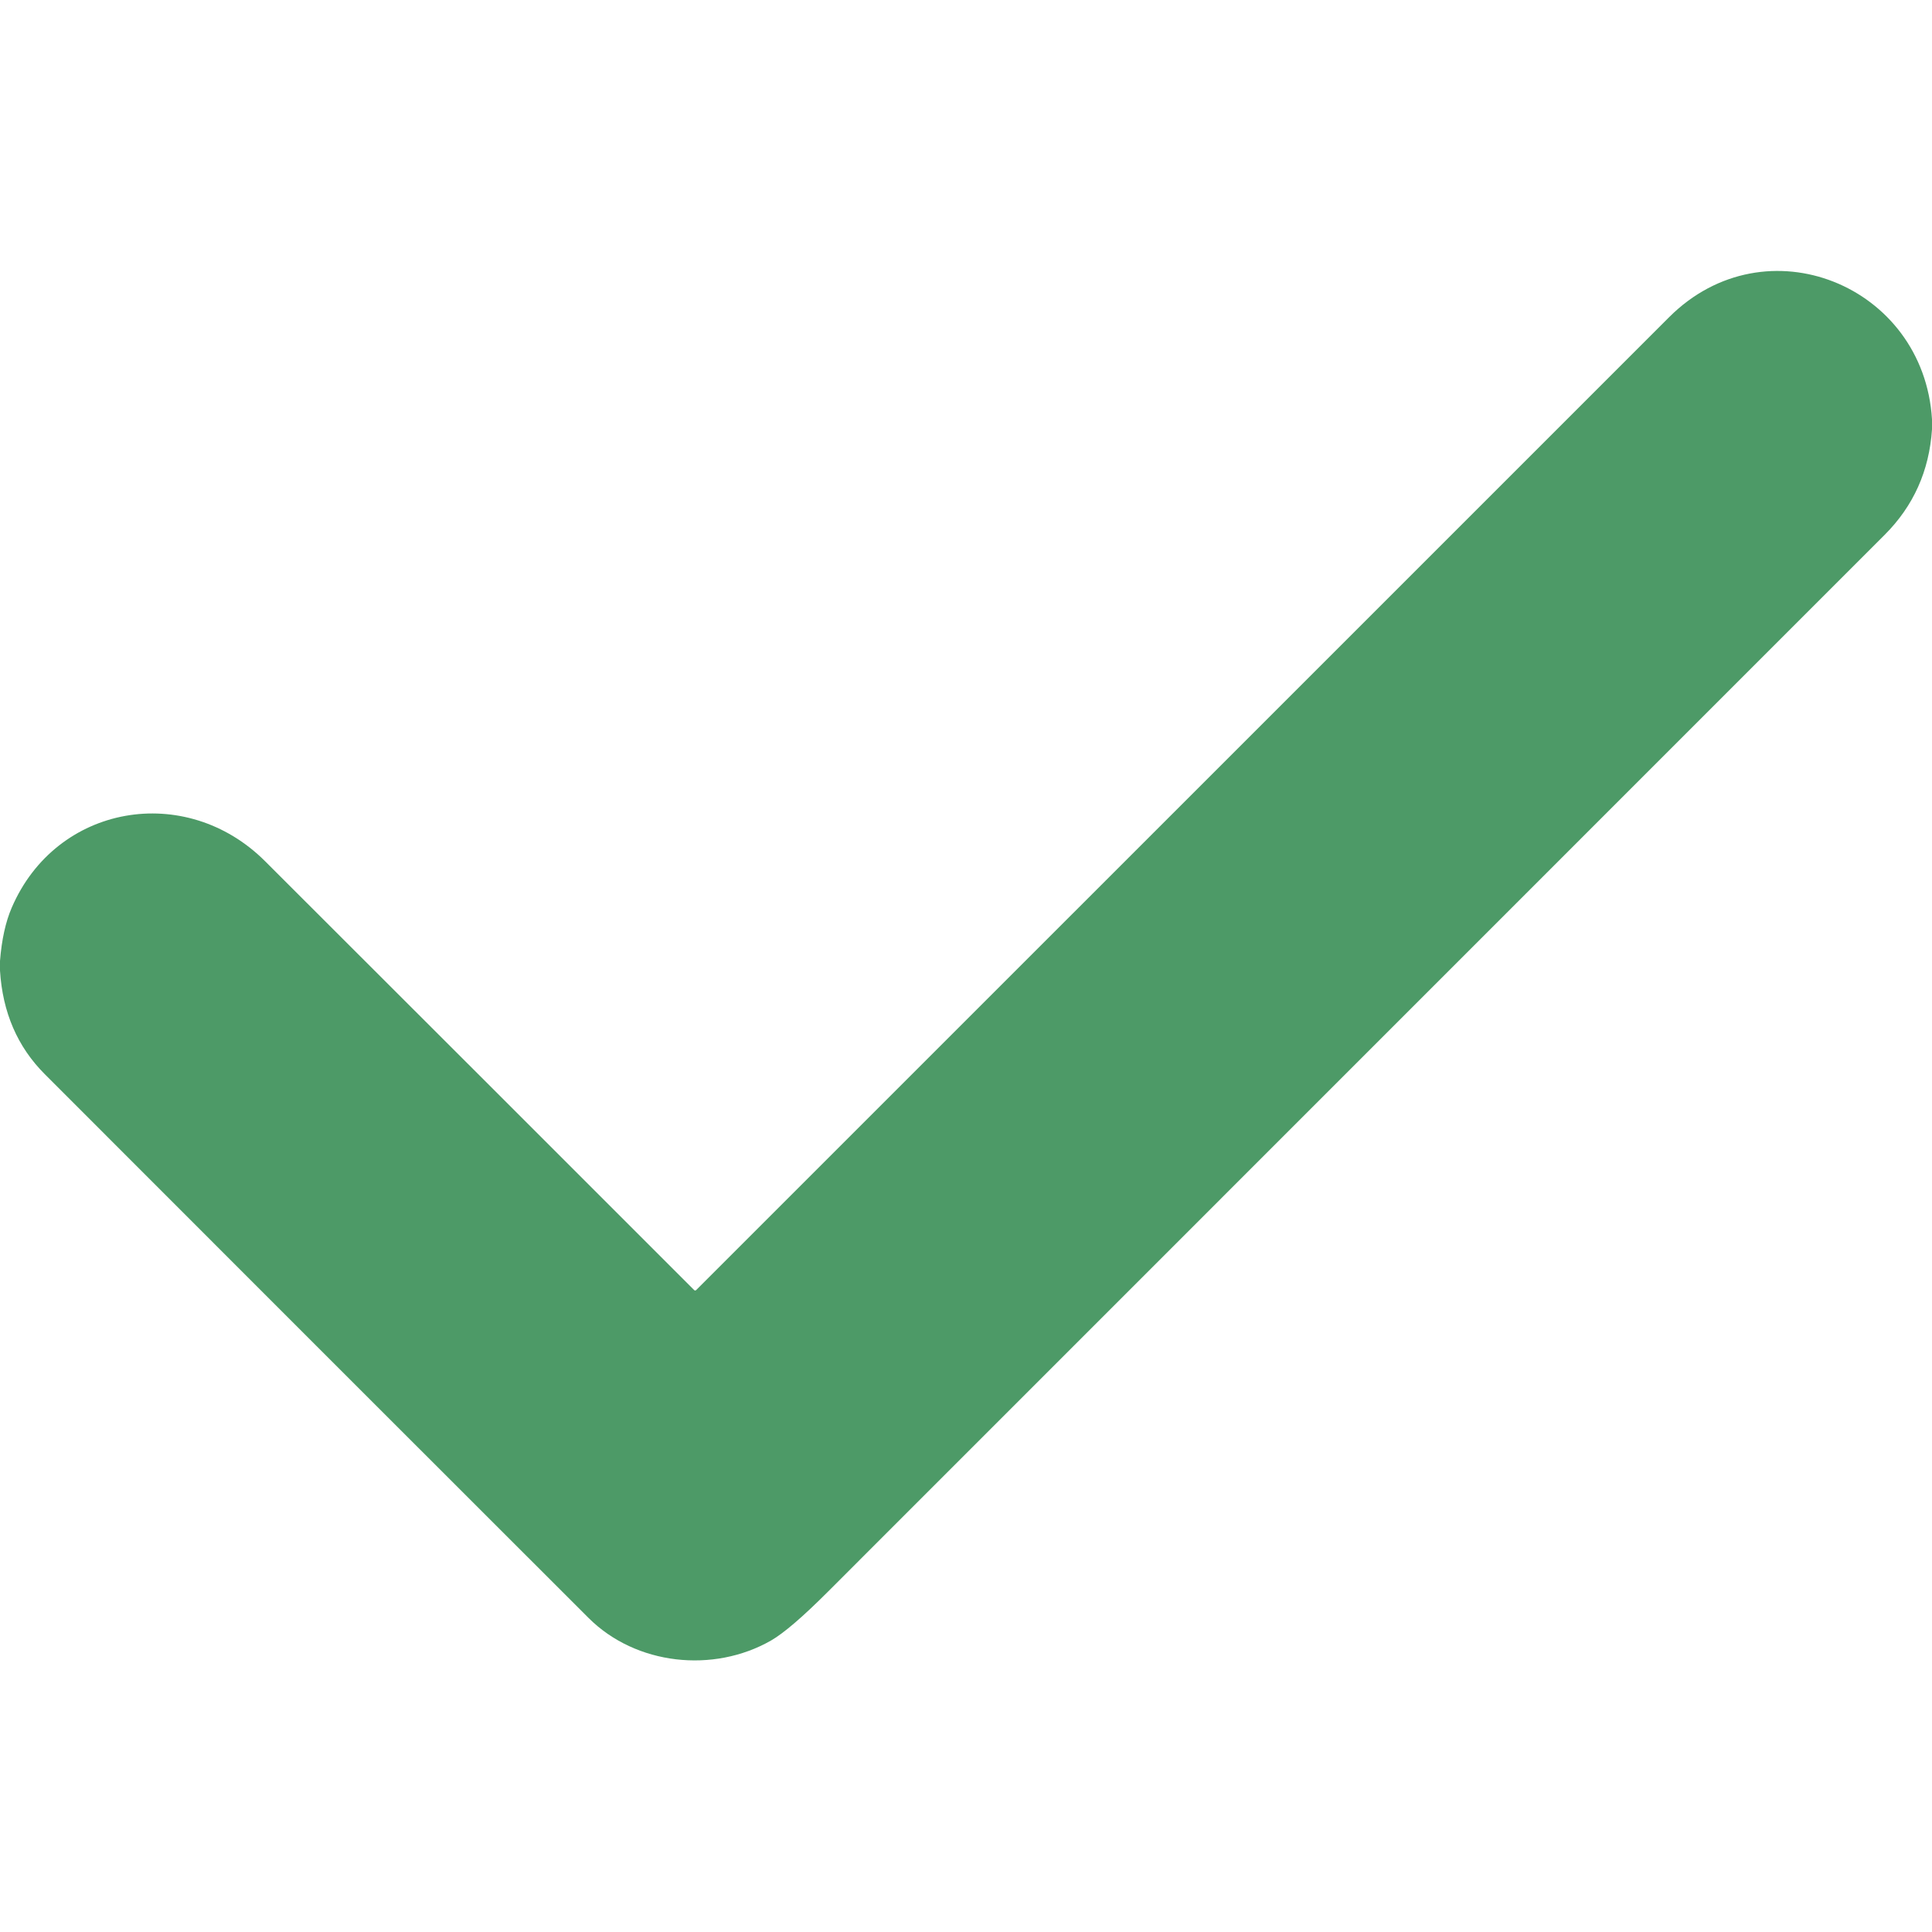
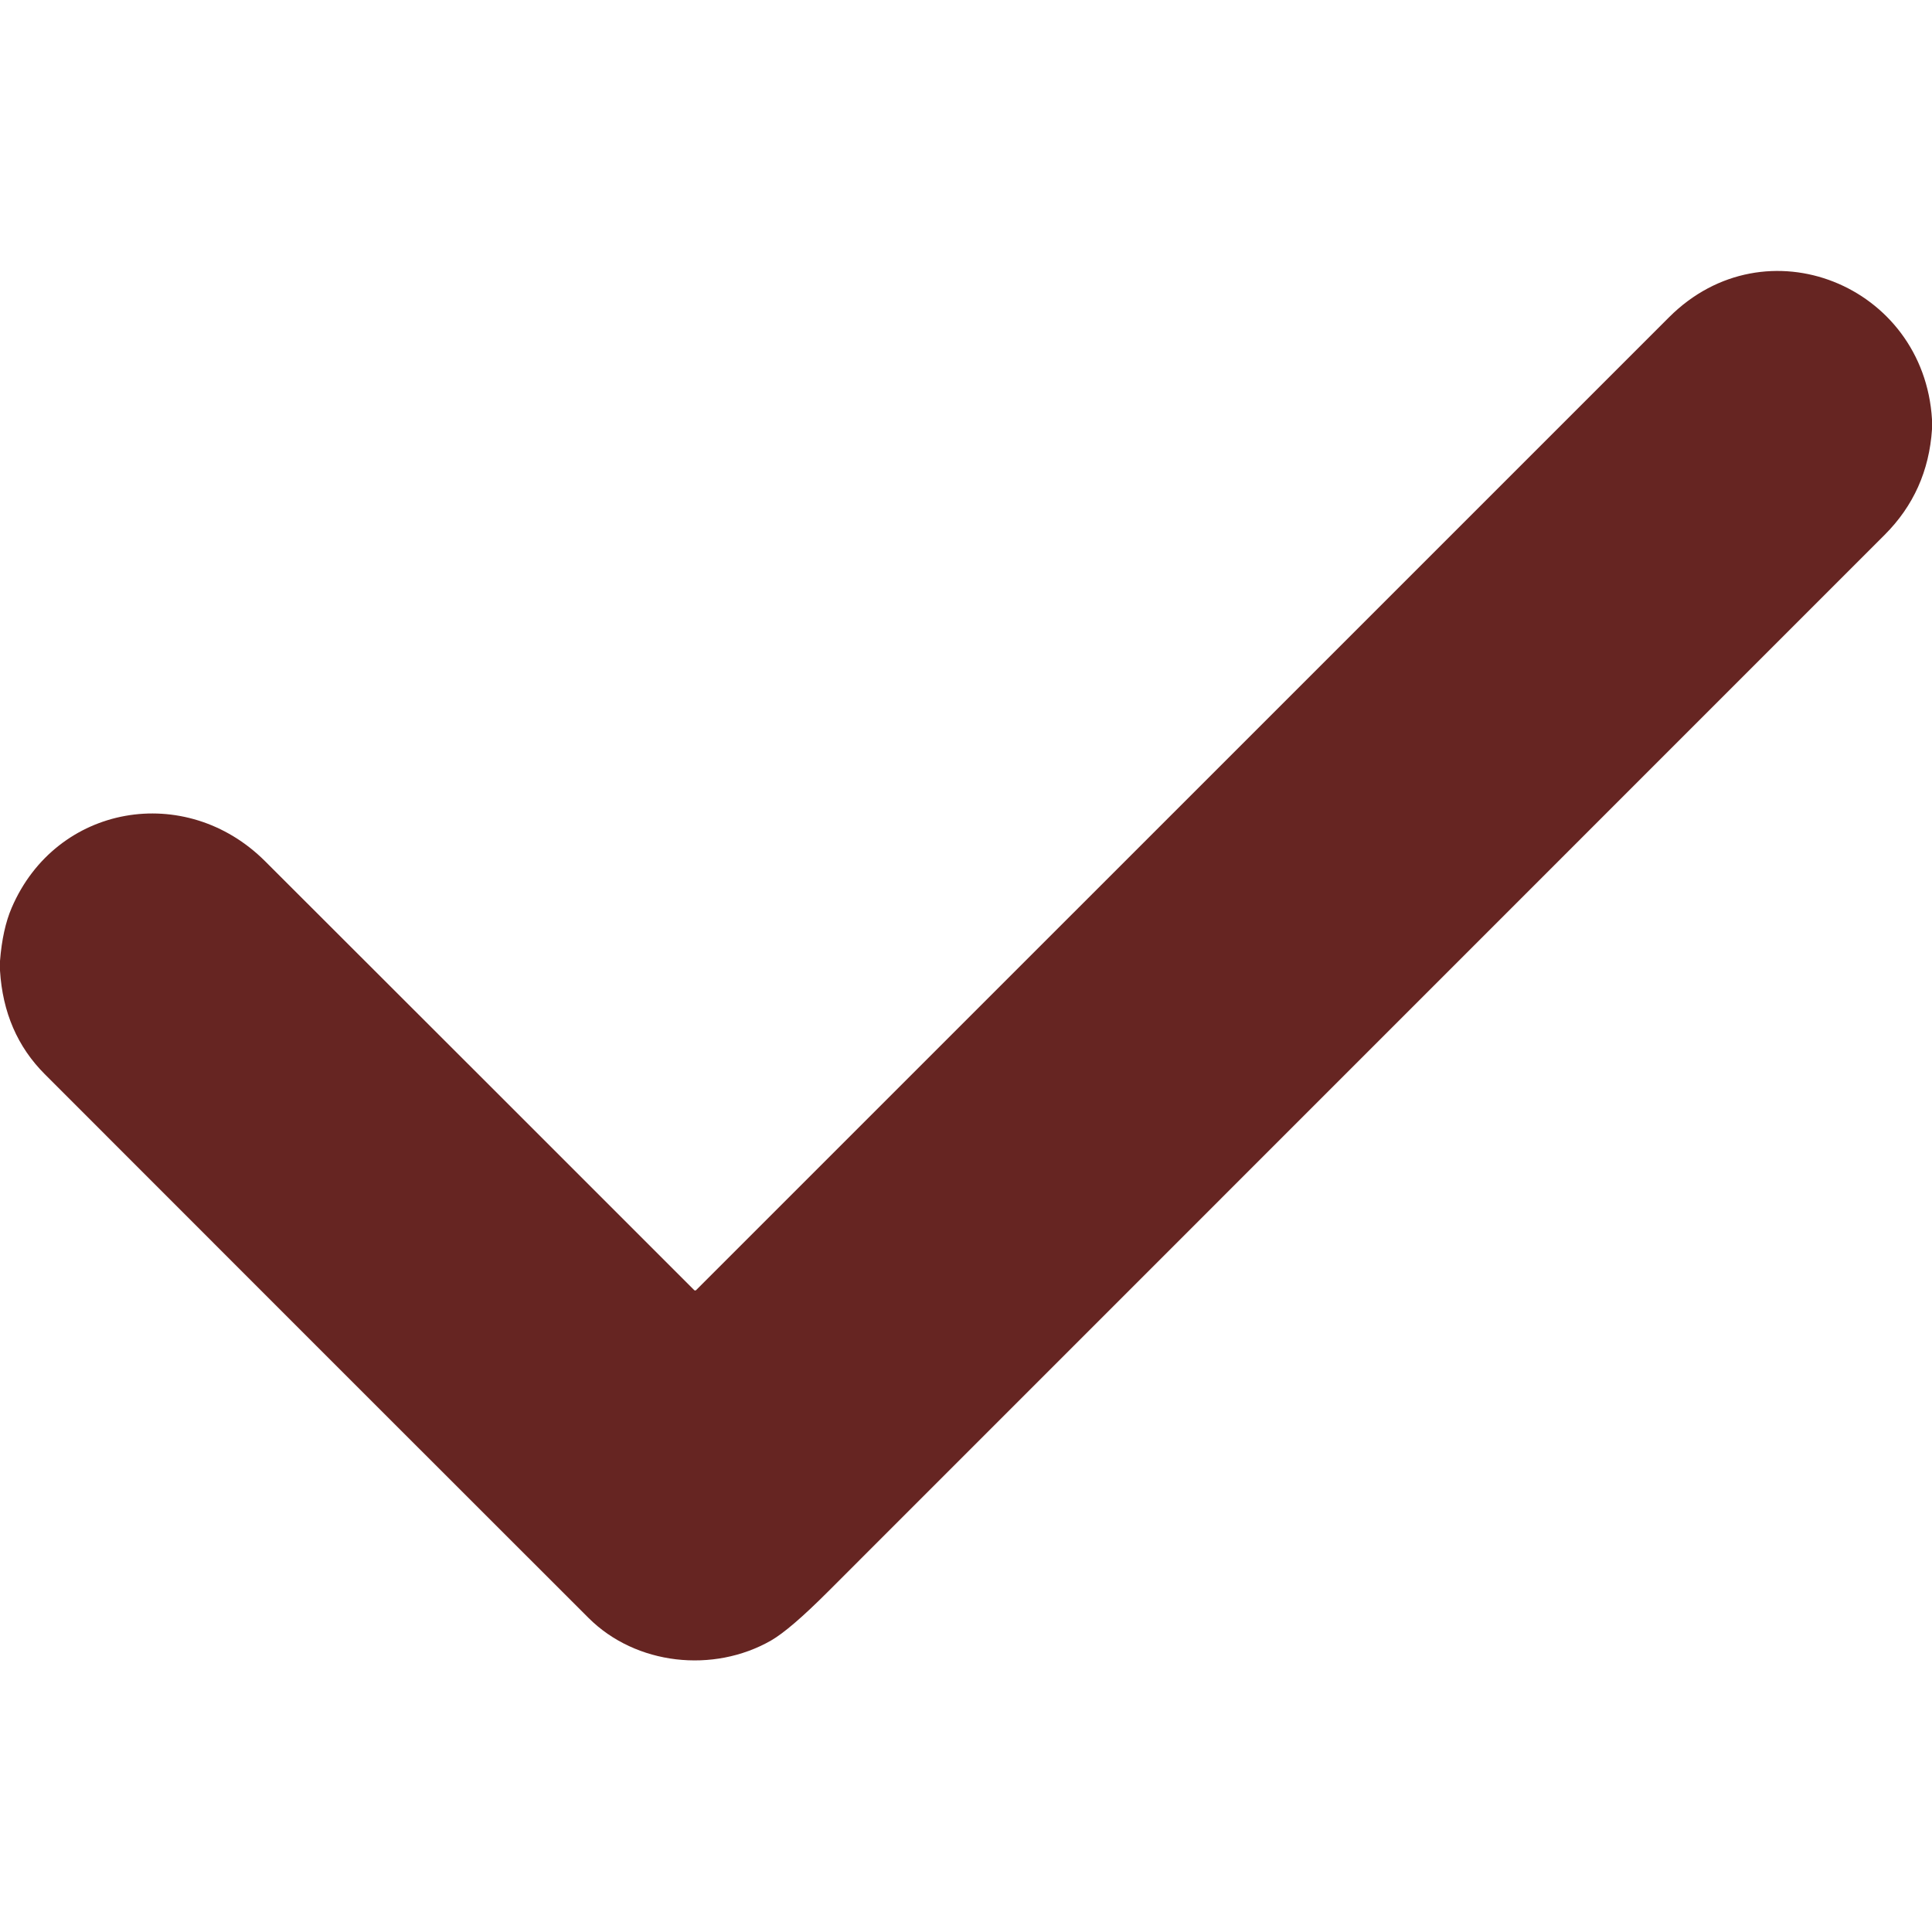
<svg xmlns="http://www.w3.org/2000/svg" version="1.1" viewBox="0.00 0.00 512.00 512.00">
-   <path fill="#4d9a67" d="   M 512.00 111.14   L 512.00 113.79   Q 510.90 130.29 499.47 141.72   Q 359.47 281.78 219.43 421.80   Q 209.35 431.88 204.31 434.77   C 189.10 443.46 168.53 441.32 155.96 428.76   Q 83.87 356.74 11.85 284.65   Q 1.02 273.81 0.00 257.22   L 0.00 254.66   Q 0.67 246.20 3.10 240.56   C 14.92 213.07 49.22 207.23 70.26 228.24   Q 127.17 285.07 183.96 341.88   A 0.37 0.37 0.0 0 0 184.49 341.88   Q 313.37 212.99 442.32 84.07   C 467.92 58.47 509.84 75.57 512.00 111.14   Z" />
+   <path fill="#662522" d="   M 512.00 111.14   L 512.00 113.79   Q 510.90 130.29 499.47 141.72   Q 359.47 281.78 219.43 421.80   Q 209.35 431.88 204.31 434.77   C 189.10 443.46 168.53 441.32 155.96 428.76   Q 83.87 356.74 11.85 284.65   Q 1.02 273.81 0.00 257.22   L 0.00 254.66   Q 0.67 246.20 3.10 240.56   C 14.92 213.07 49.22 207.23 70.26 228.24   Q 127.17 285.07 183.96 341.88   A 0.37 0.37 0.0 0 0 184.49 341.88   Q 313.37 212.99 442.32 84.07   C 467.92 58.47 509.84 75.57 512.00 111.14   Z" />
</svg>
